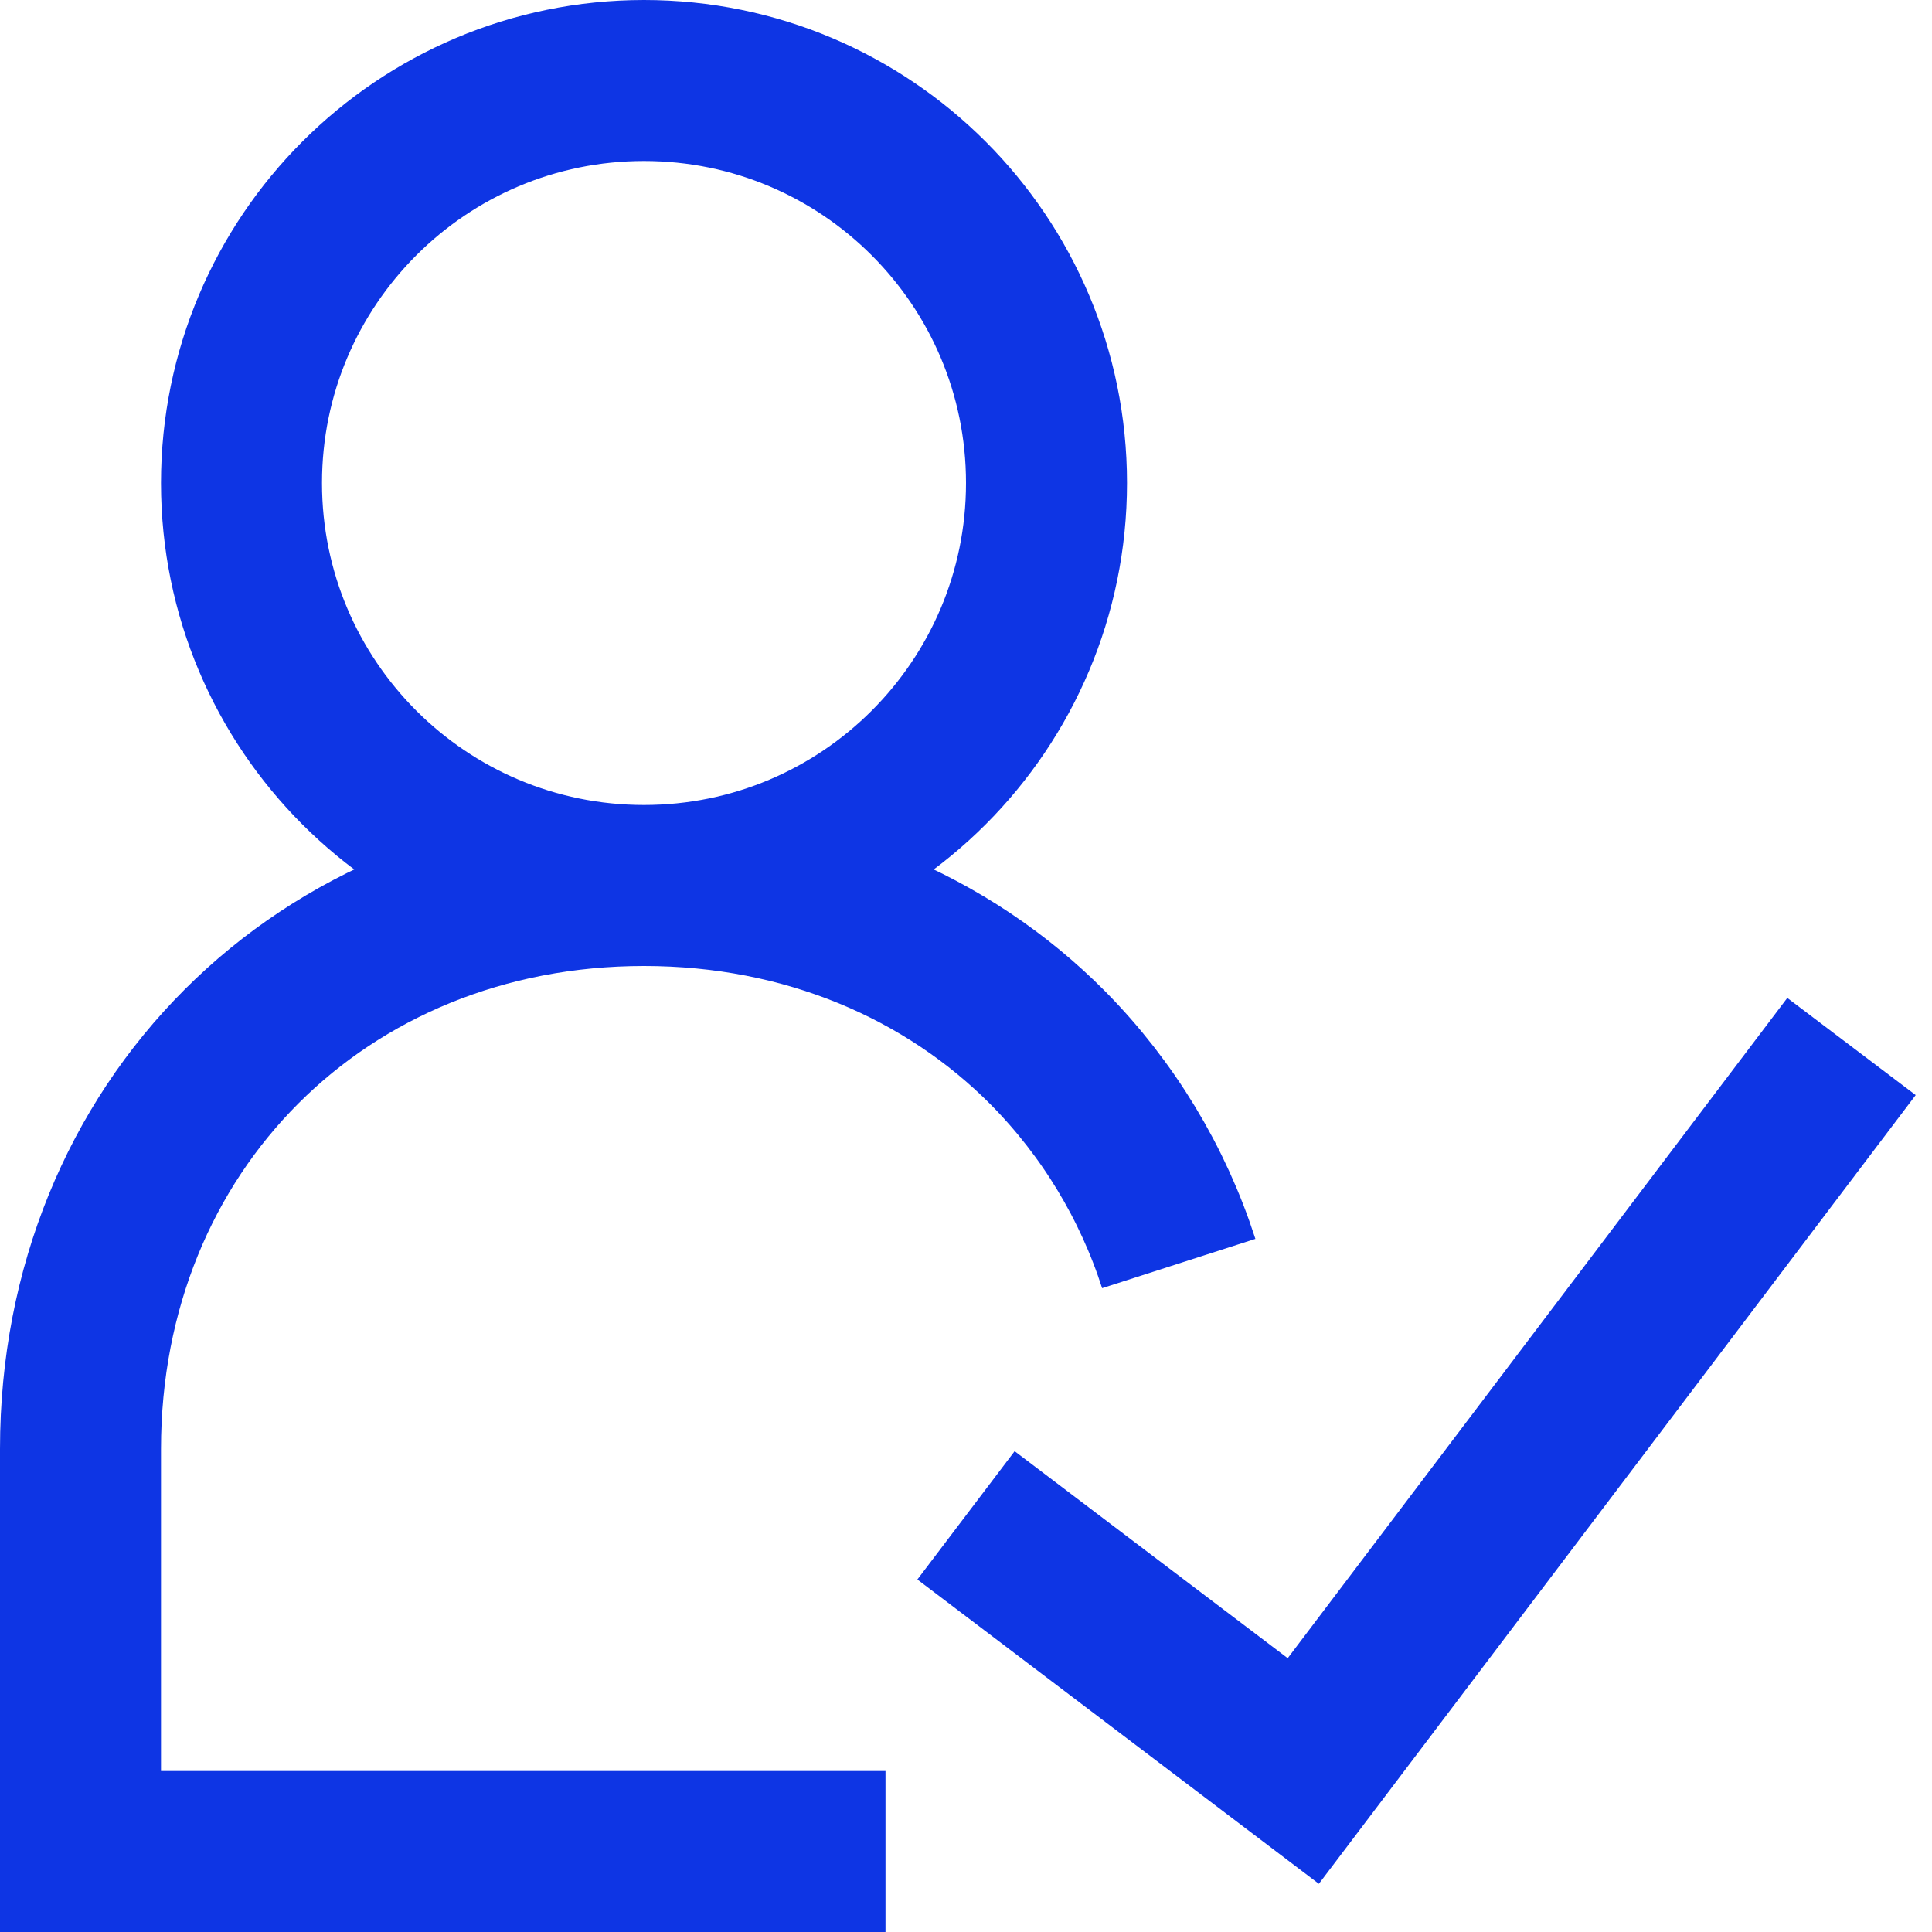
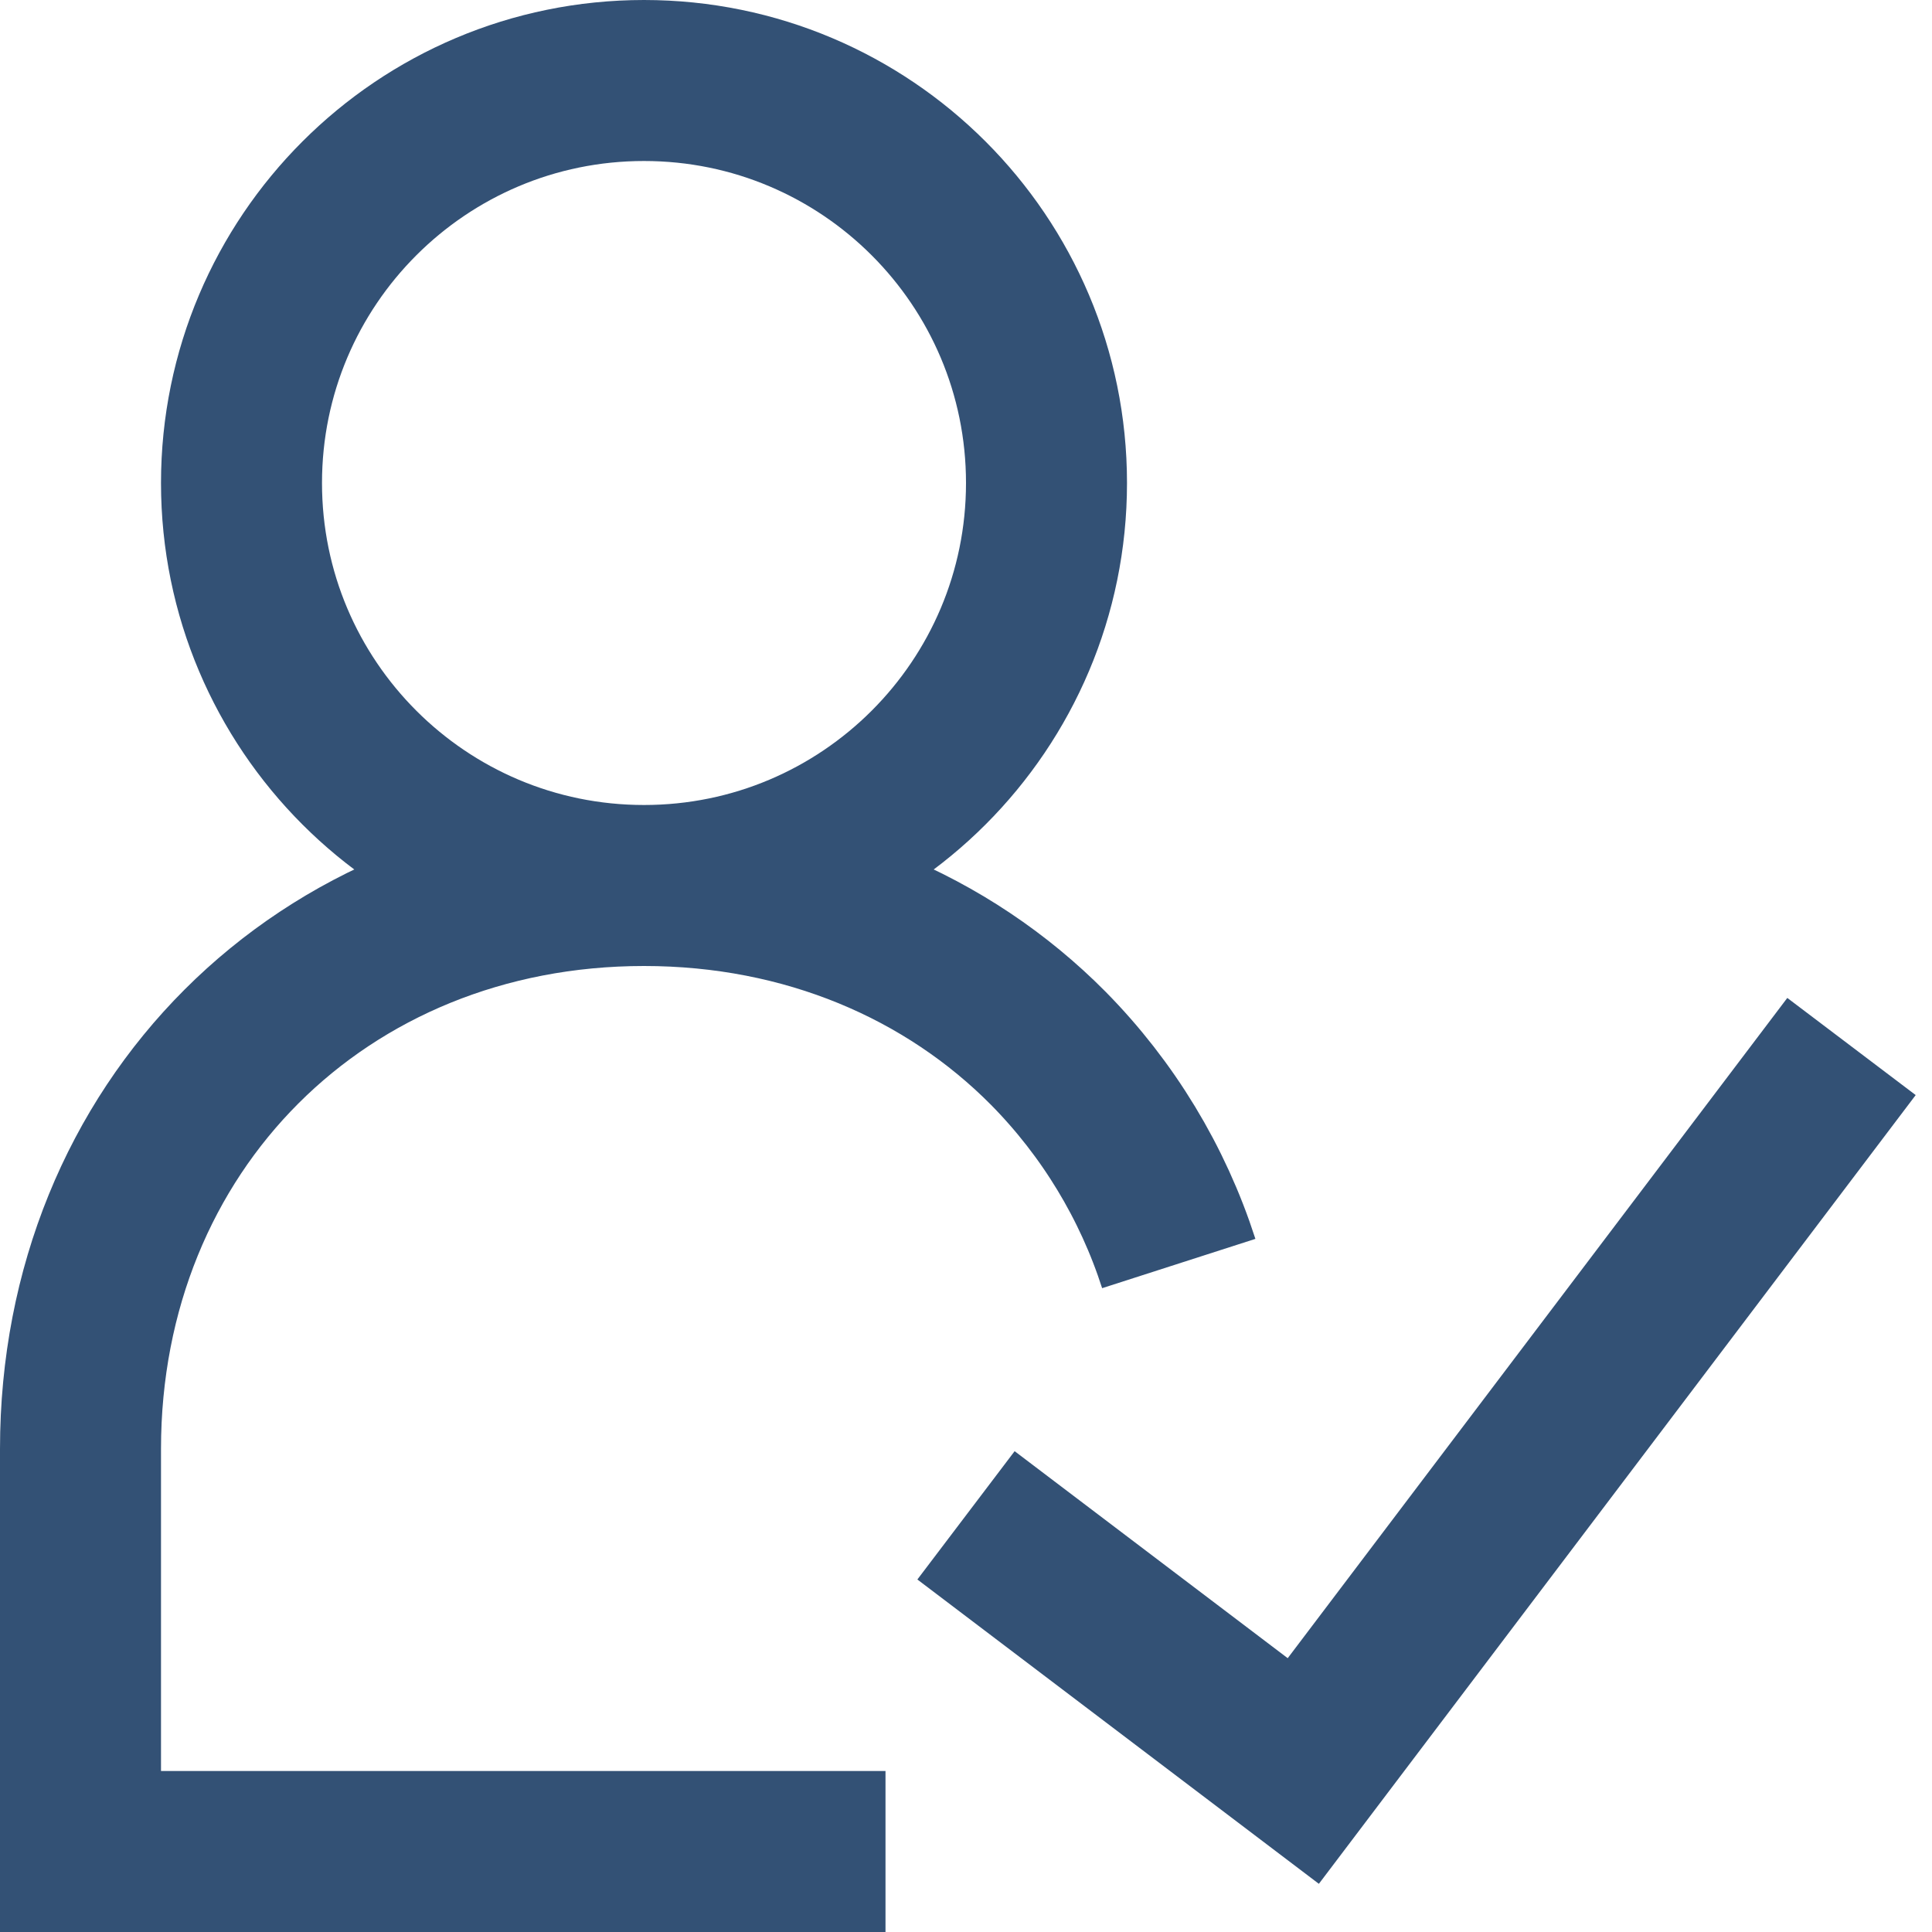
<svg xmlns="http://www.w3.org/2000/svg" width="24" height="24" viewBox="0 0 24 24">
-   <path fill="none" stroke="#0e35e4" stroke-width="2" d="M8 11A5 5 0 1 0 8 1a5 5 0 0 0 0 10Zm6.643 4.696a6.75 6.75 0 0 0-1.62-2.673C11.772 11.76 10.013 11 8 11c-4 0-7 3-7 7v5h10m1-4.176L16.19 22L23 13" />
+   <path fill="none" stroke="#335175" stroke-width="2" d="M8 11A5 5 0 1 0 8 1a5 5 0 0 0 0 10Zm6.643 4.696a6.75 6.75 0 0 0-1.62-2.673C11.772 11.76 10.013 11 8 11c-4 0-7 3-7 7v5h10m1-4.176L16.19 22L23 13" />
</svg>
